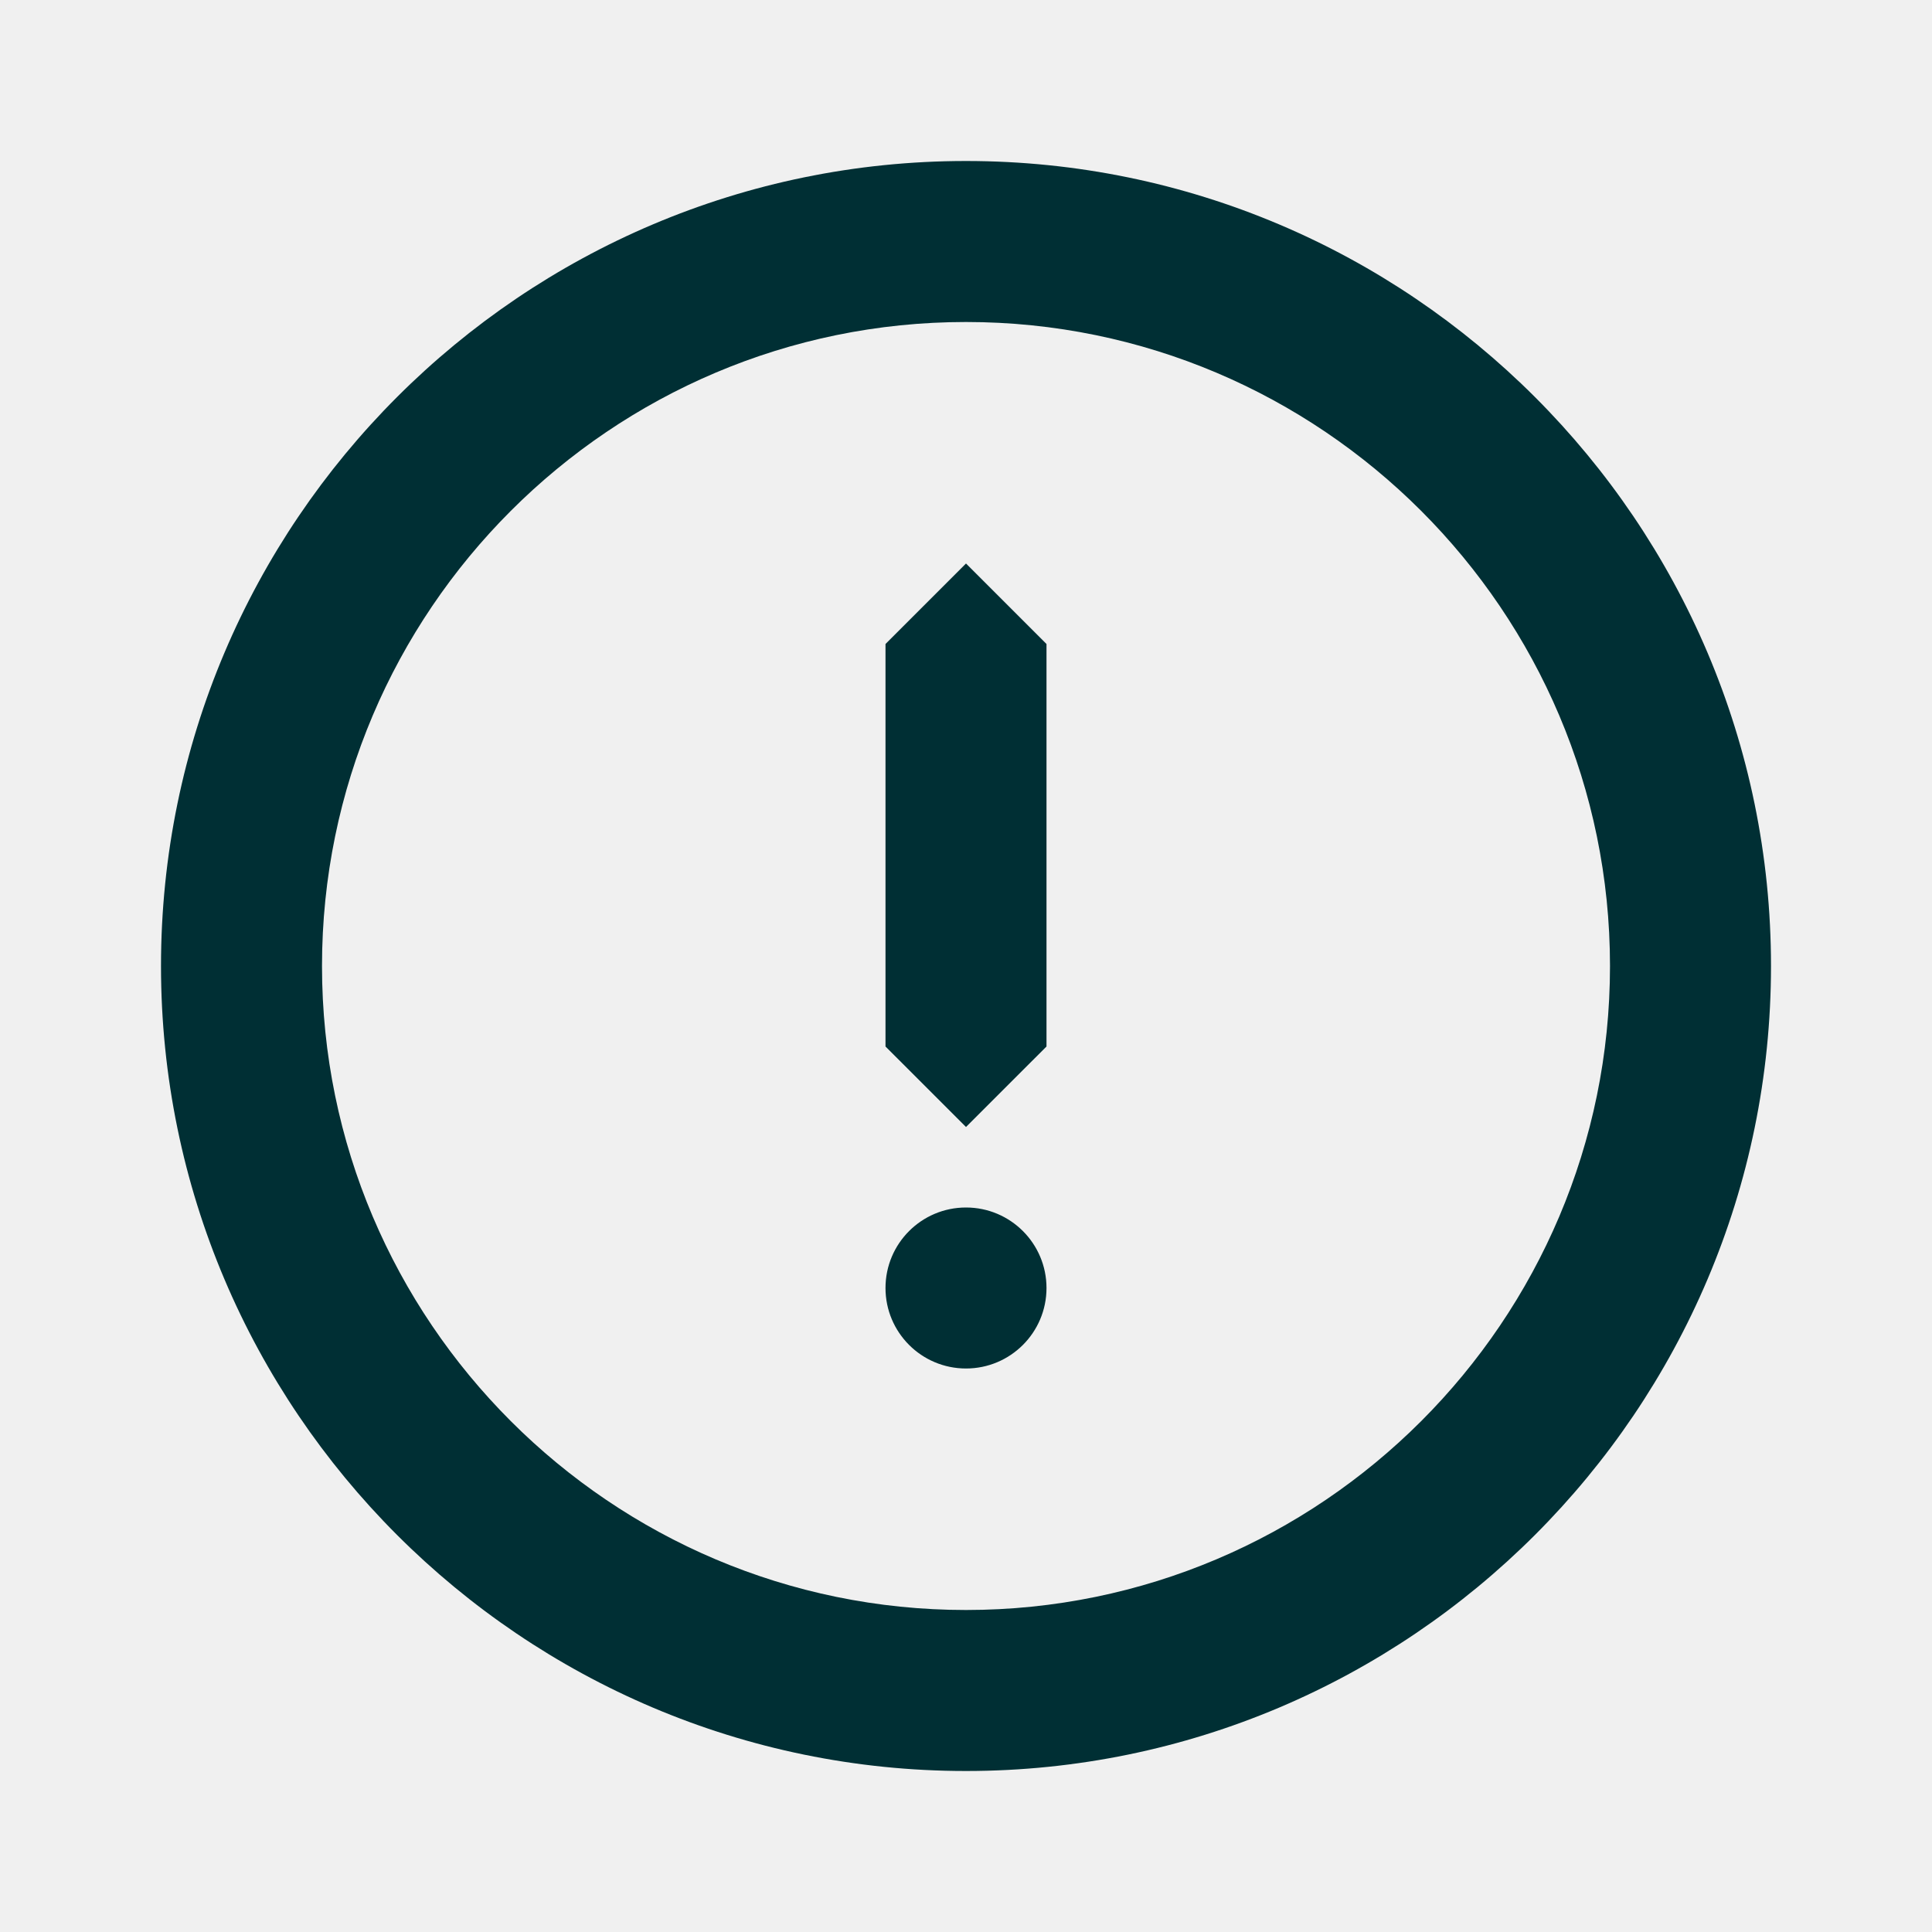
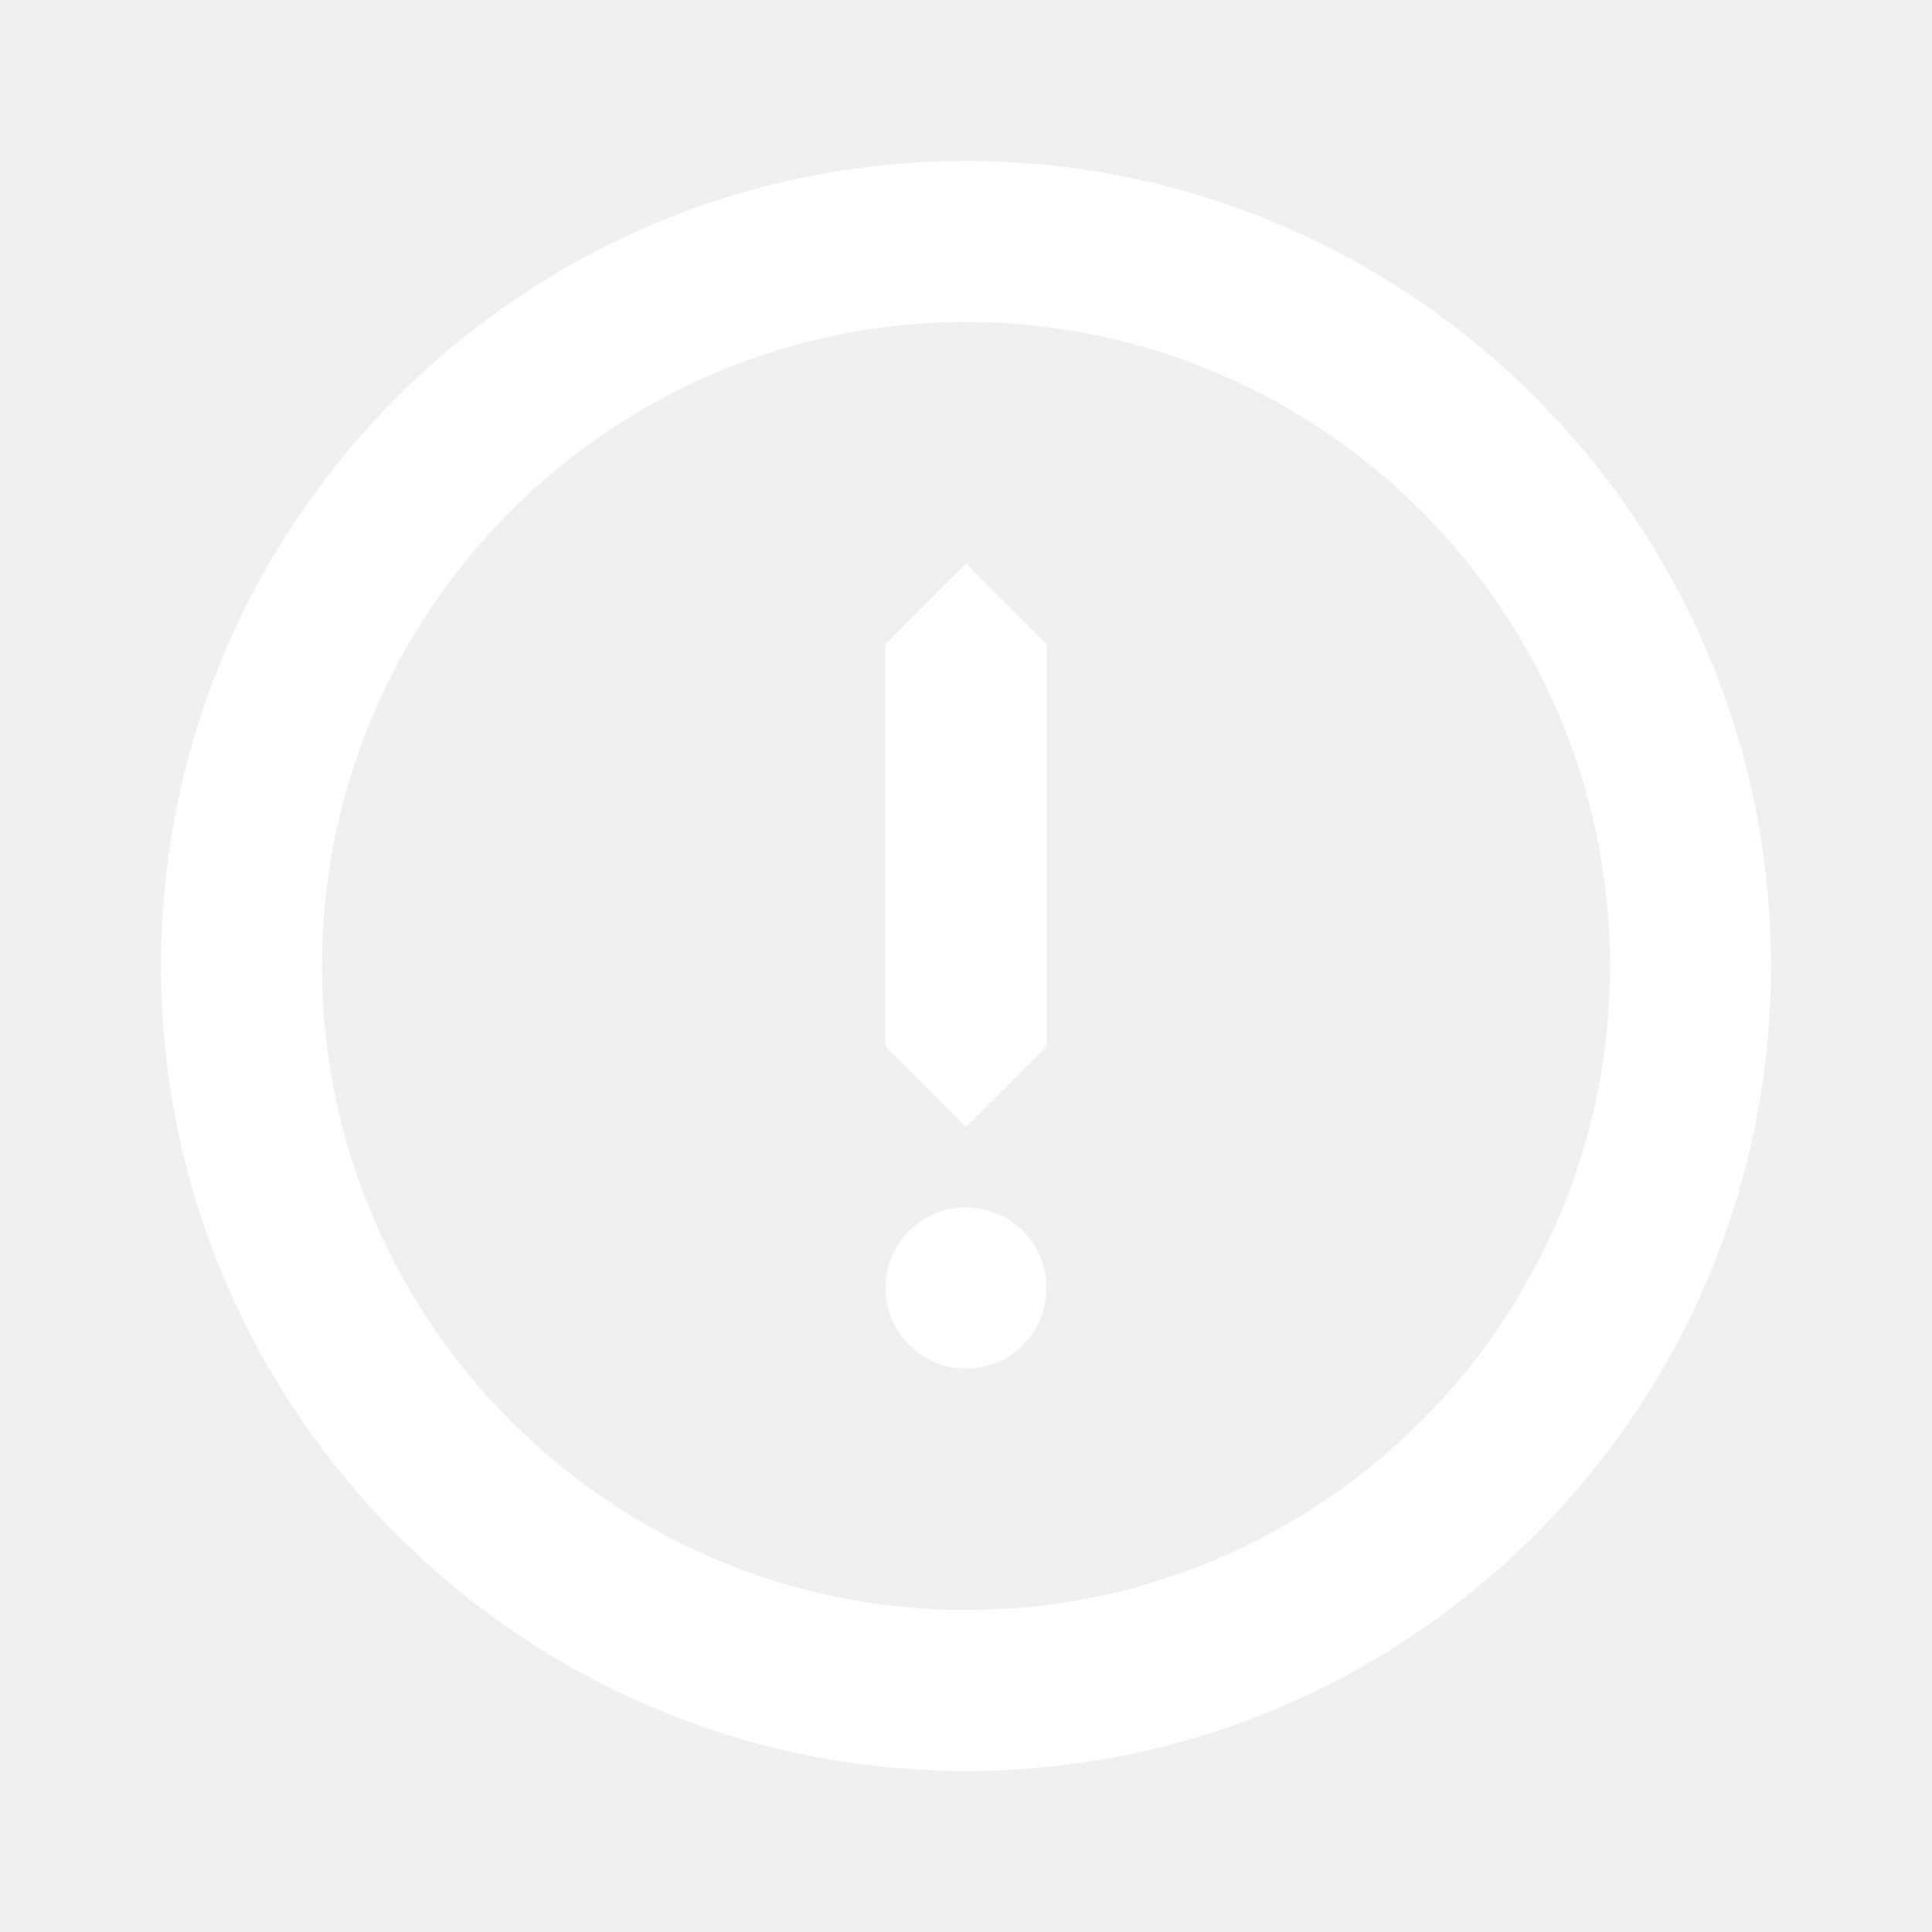
<svg xmlns="http://www.w3.org/2000/svg" width="24" height="24" viewBox="0 0 24 24">
-   <path fill="#002F34" fill-rule="evenodd" d="M12 2c5.514 0 10 4.486 10 10s-4.486 10-10 10S2 17.514 2 12 6.486 2 12 2zm0 2c-4.411 0-8 3.589-8 8s3.589 8 8 8 8-3.589 8-8-3.589-8-8-8zm0 11a1 1 0 1 1 0 2 1 1 0 0 1 0-2zm0-8l1 1v5l-1 1-1-1V8l1-1z" />
+   <path fill="#fff" fill-rule="evenodd" d="M12 2c5.514 0 10 4.486 10 10s-4.486 10-10 10S2 17.514 2 12 6.486 2 12 2zm0 2c-4.411 0-8 3.589-8 8s3.589 8 8 8 8-3.589 8-8-3.589-8-8-8zm0 11a1 1 0 1 1 0 2 1 1 0 0 1 0-2zm0-8l1 1v5l-1 1-1-1V8l1-1z" />
</svg>
